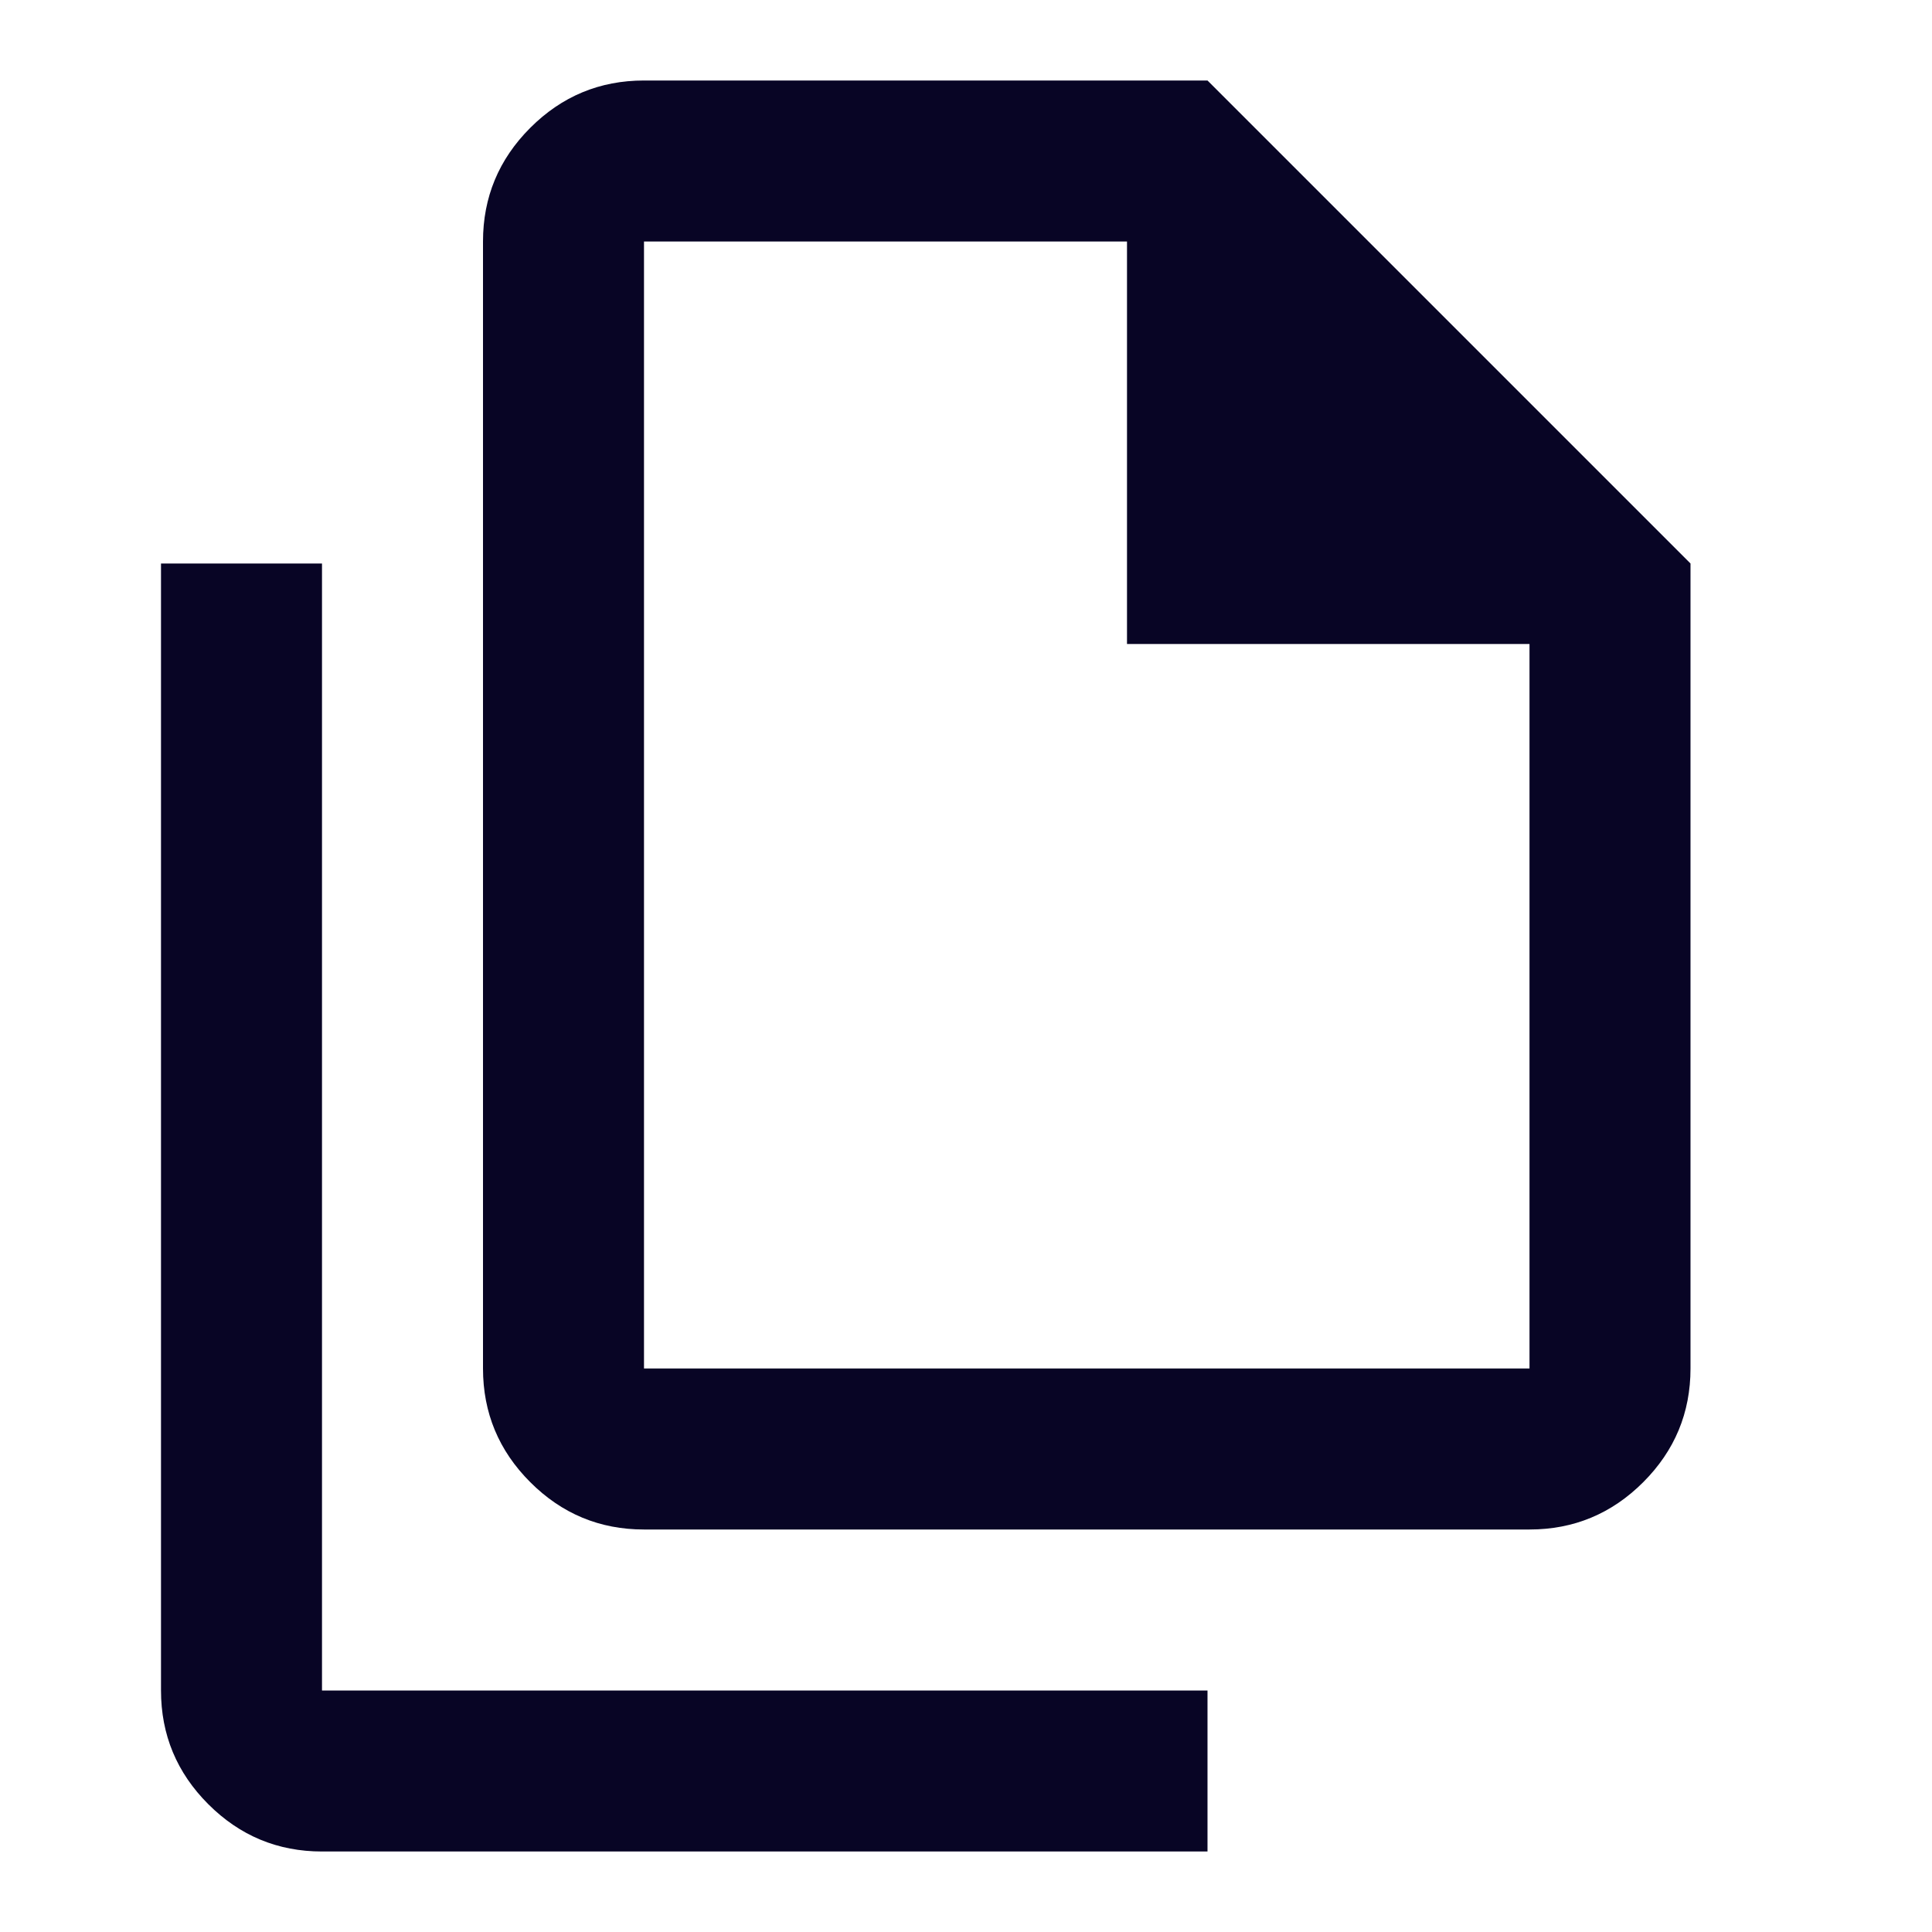
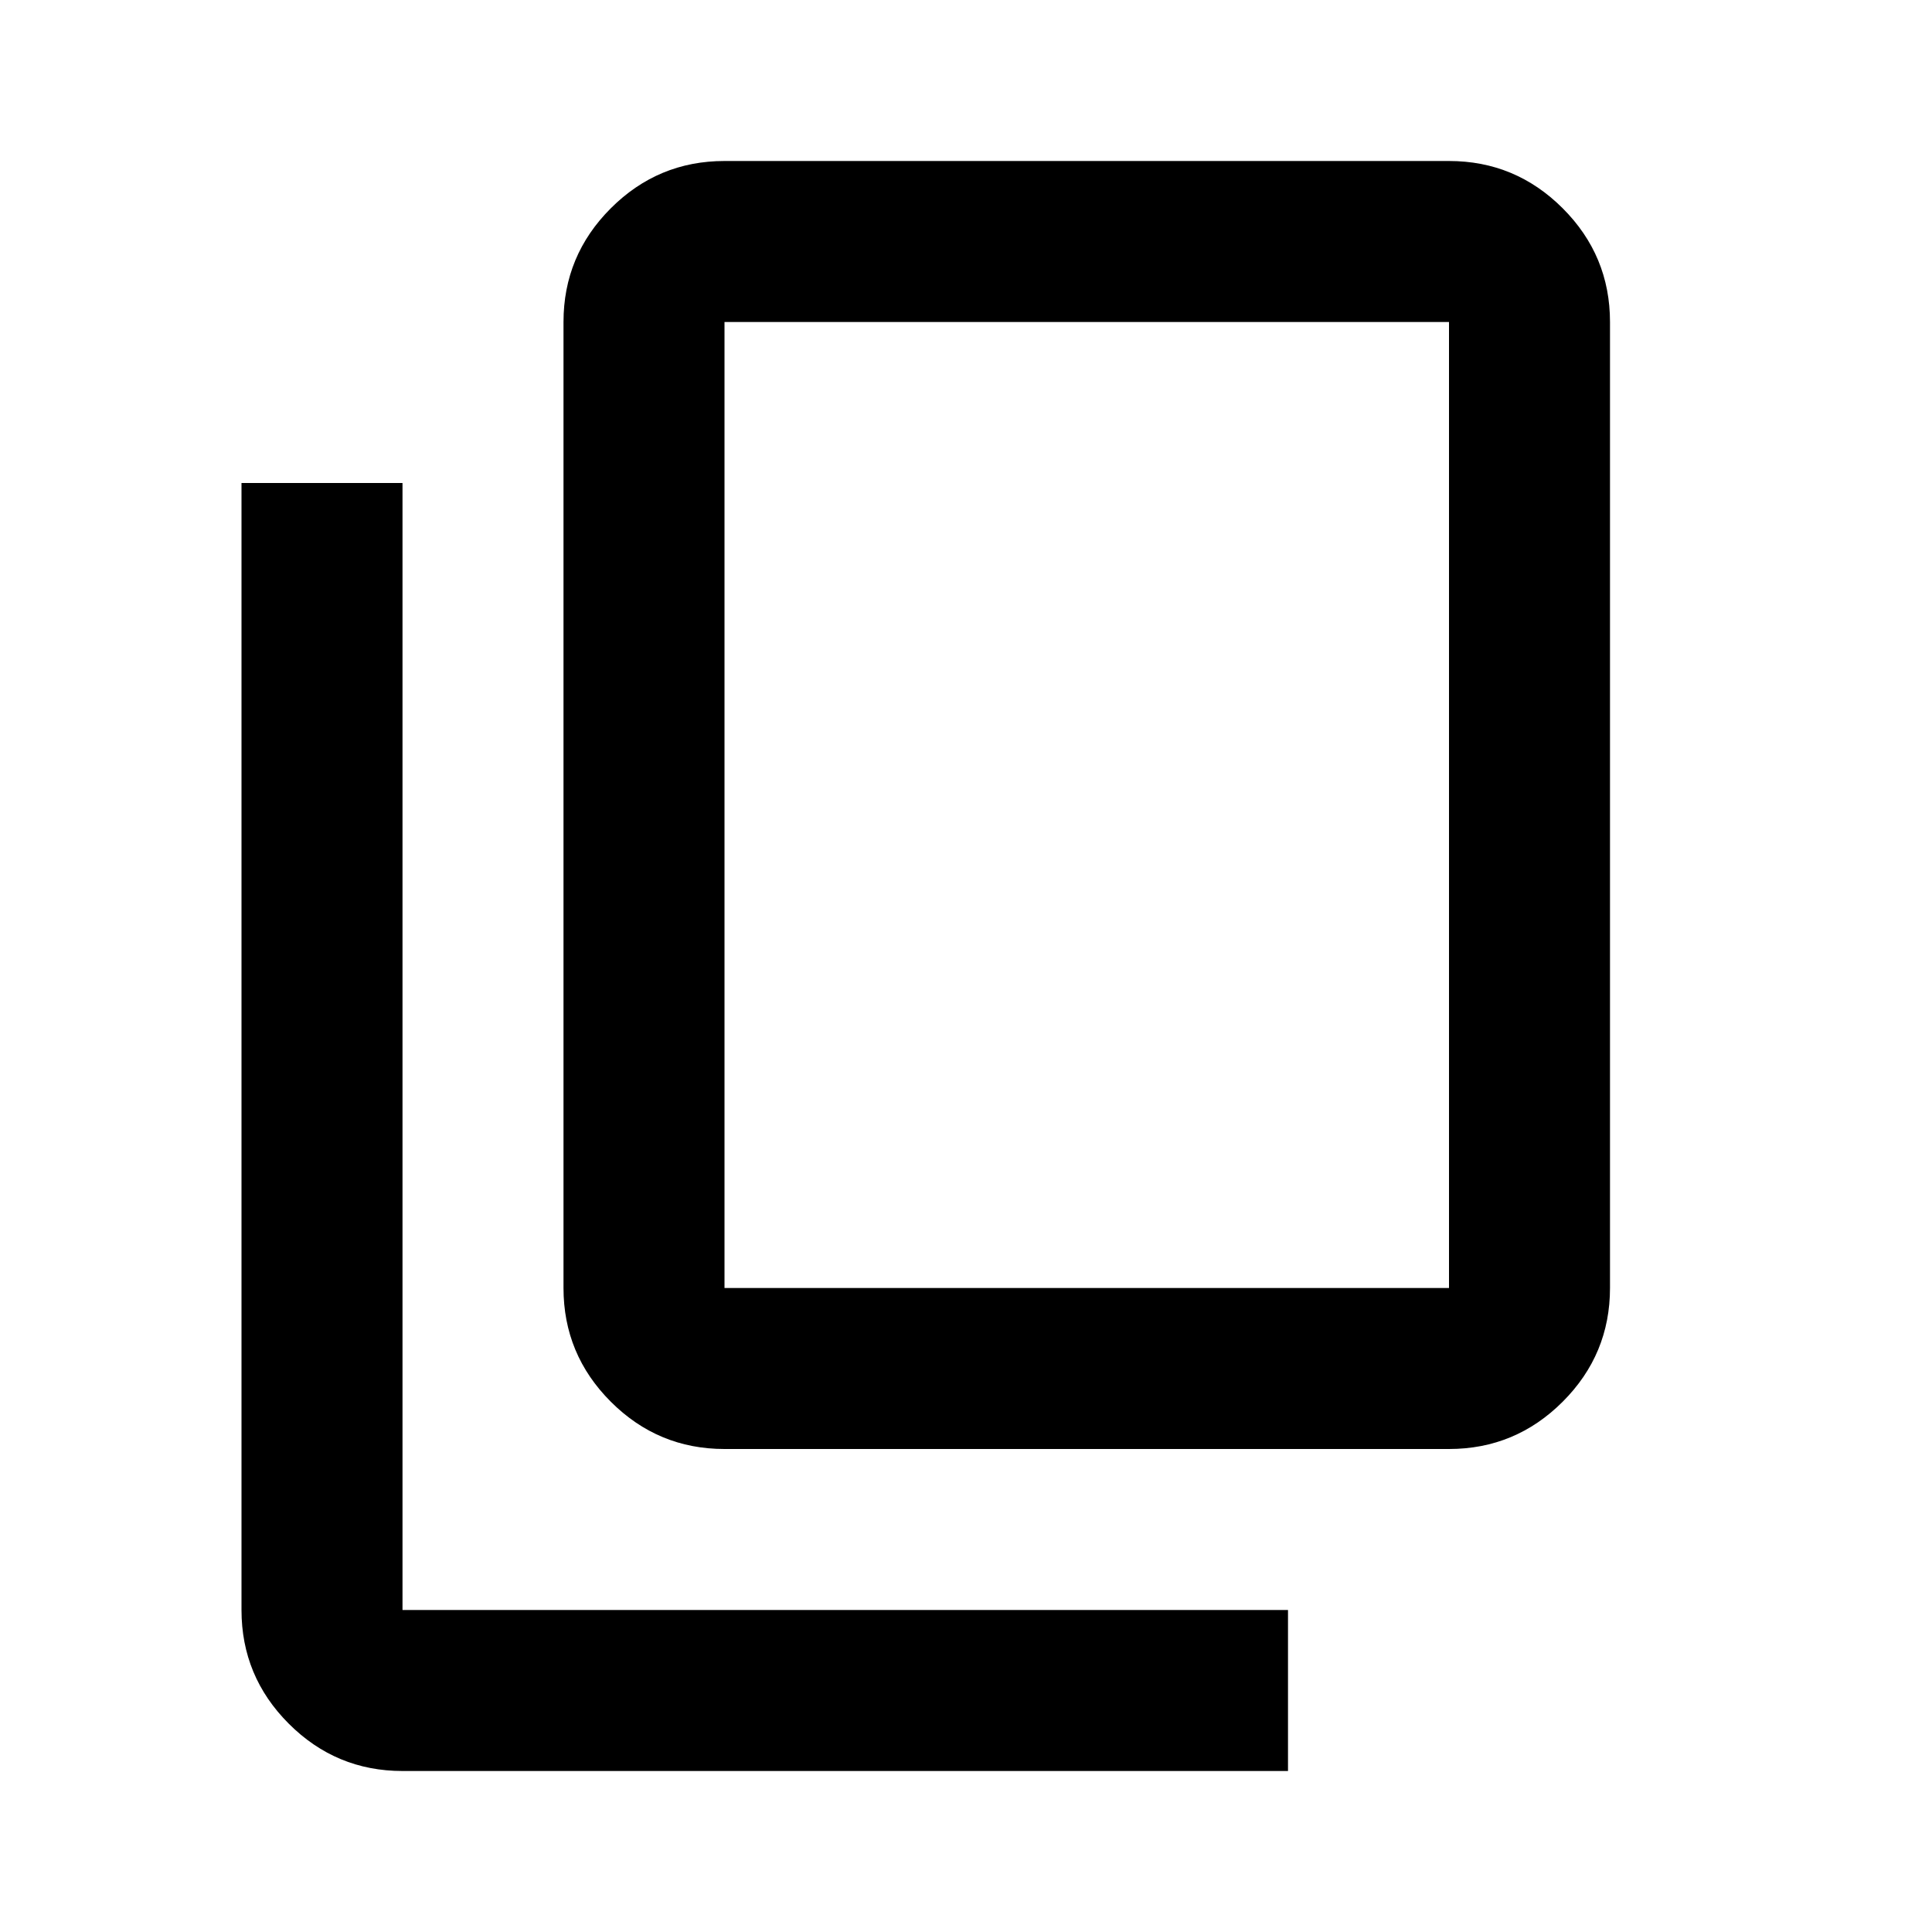
- <svg xmlns="http://www.w3.org/2000/svg" height="24" viewBox="0 -960 960 960" width="24">
-   <path fill="#080525" d="M760-200H320q-33 0-56.5-23.5T240-280v-560q0-33 23.5-56.5T320-920h280l240 240v400q0 33-23.5 56.5T760-200ZM560-640v-200H320v560h440v-360H560ZM160-40q-33 0-56.5-23.5T80-120v-560h80v560h440v80H160Zm160-800v200-200 560-560Z" />
+ <svg xmlns="http://www.w3.org/2000/svg" height="24px" viewBox="0 -960 960 960" width="24px" fill="#000000">
+   <path d="M360-240q-33 0-56.5-23.5T280-320v-480q0-33 23.5-56.5T360-880h360q33 0 56.5 23.5T800-800v480q0 33-23.5 56.5T720-240H360Zm0-80h360v-480H360v480ZM200-80q-33 0-56.5-23.5T120-160v-560h80v560h440v80H200Zm160-240v-480 480Z" />
</svg>
